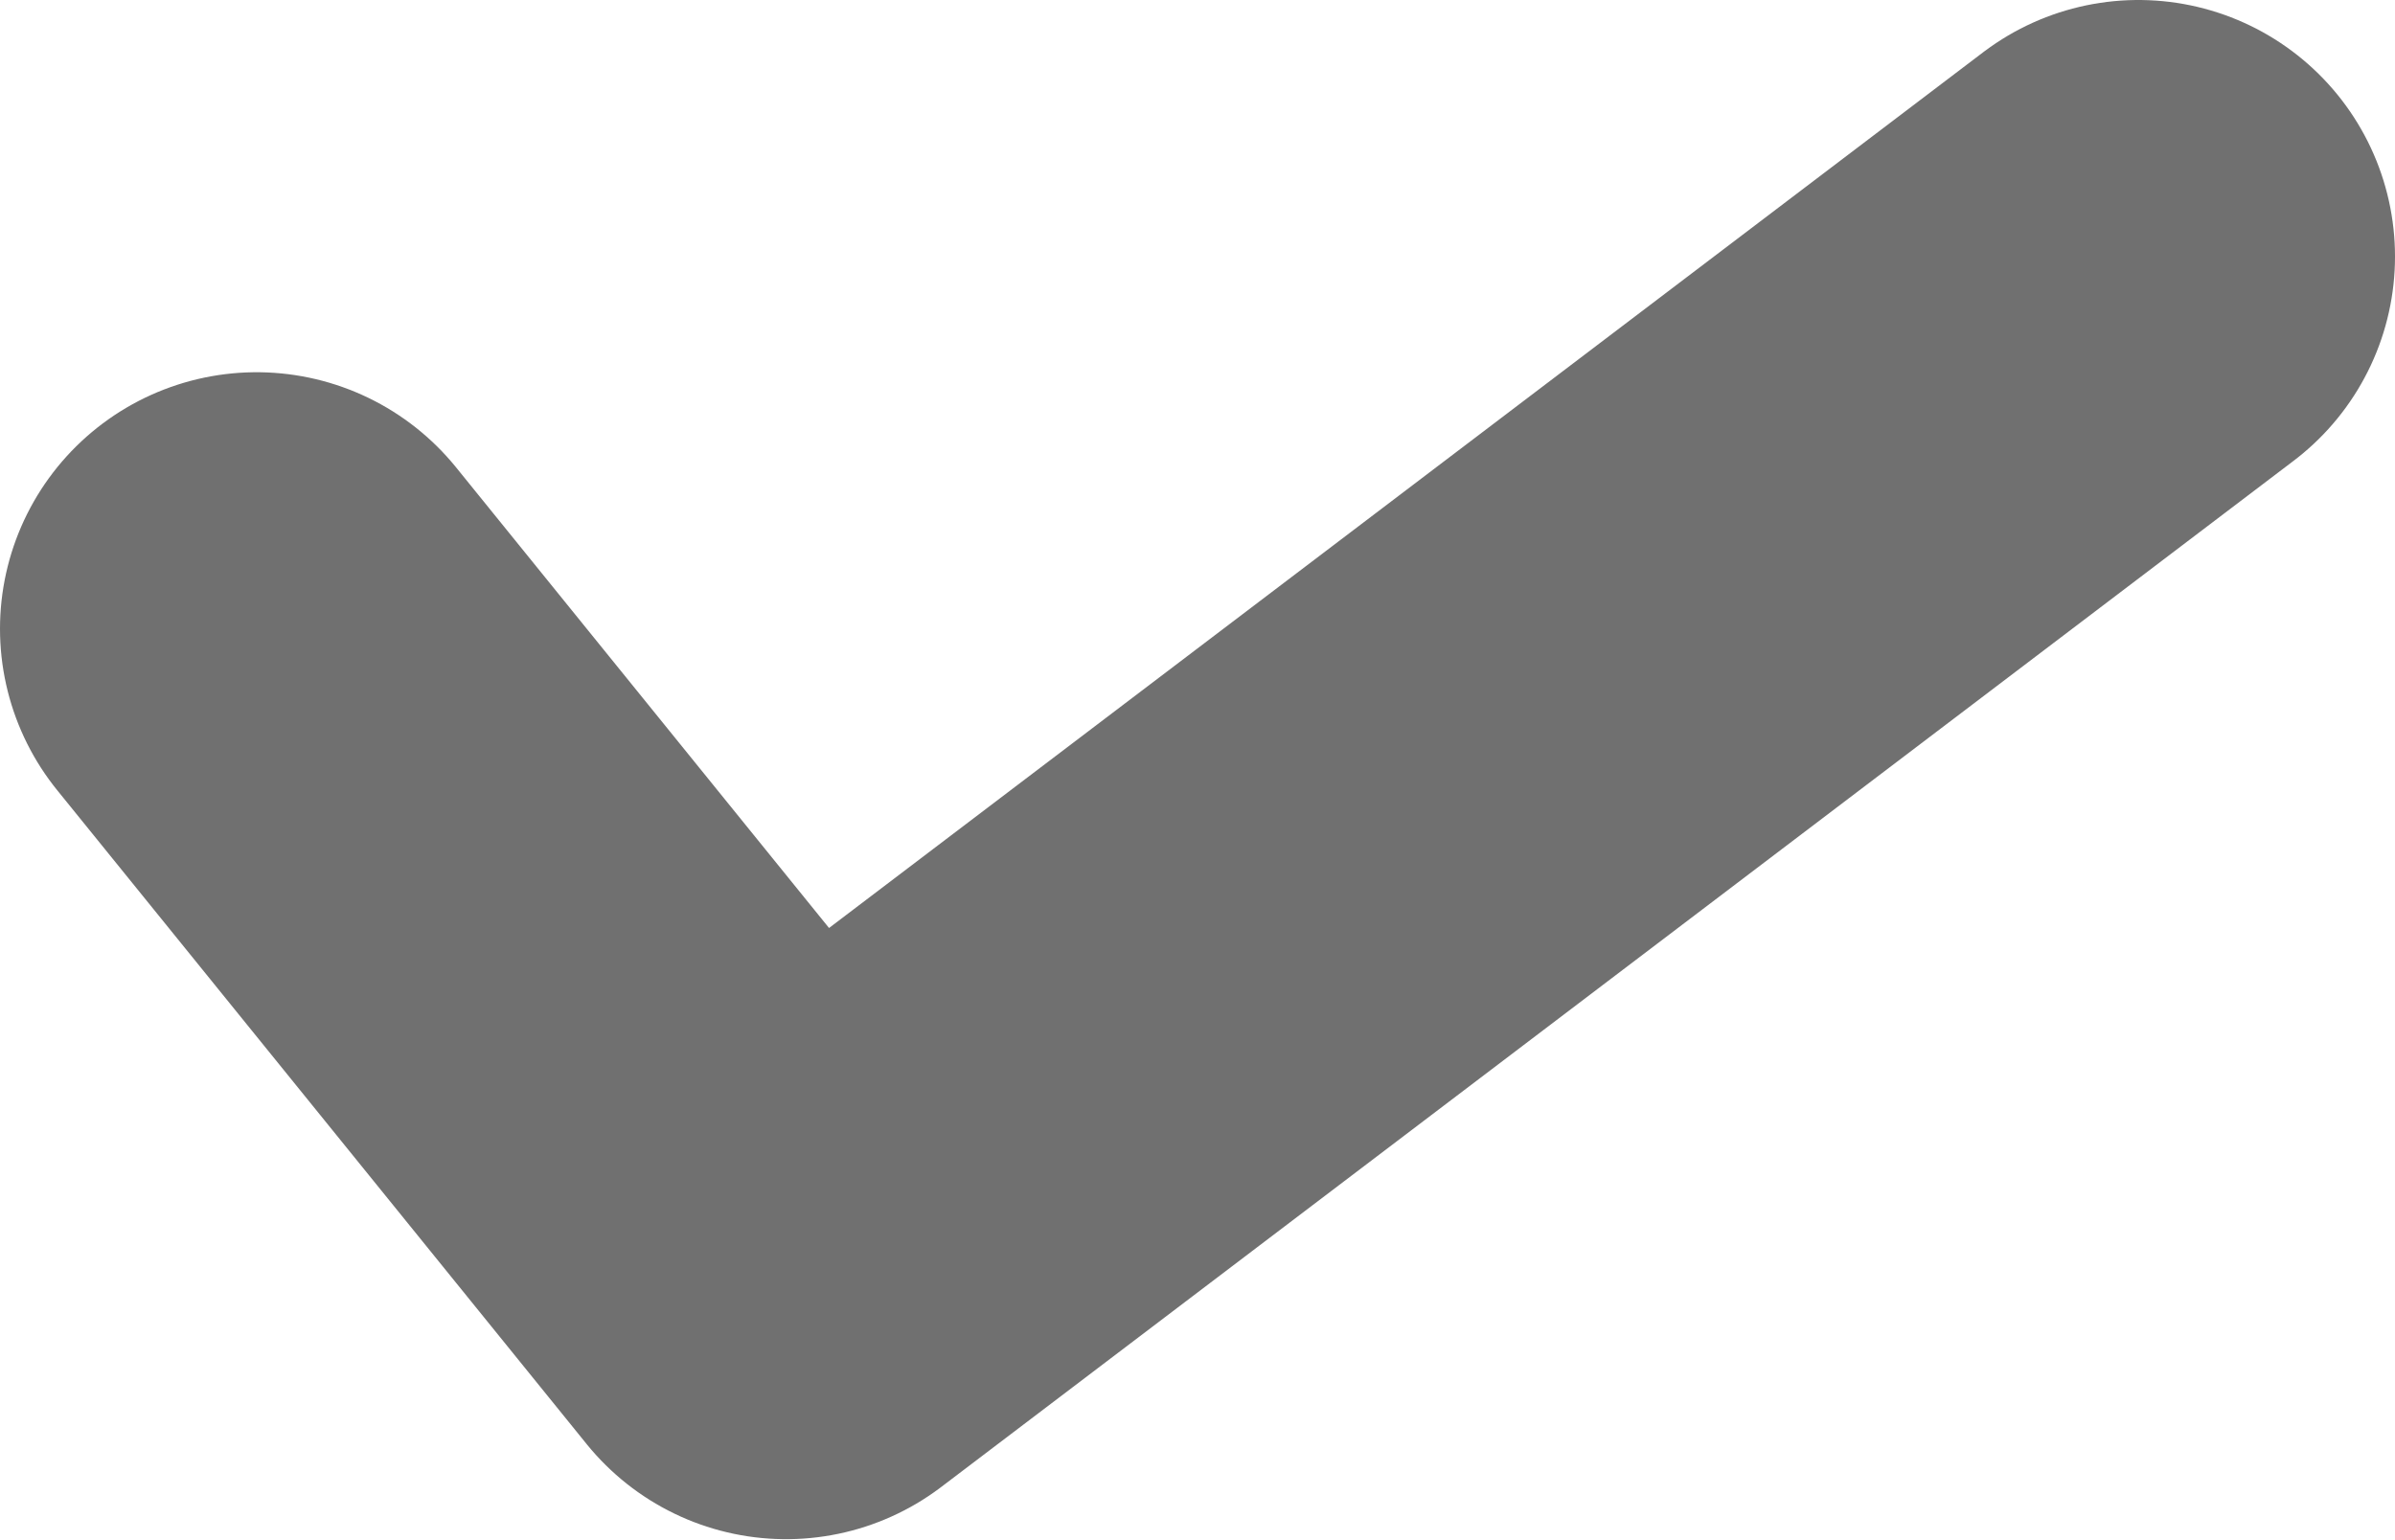
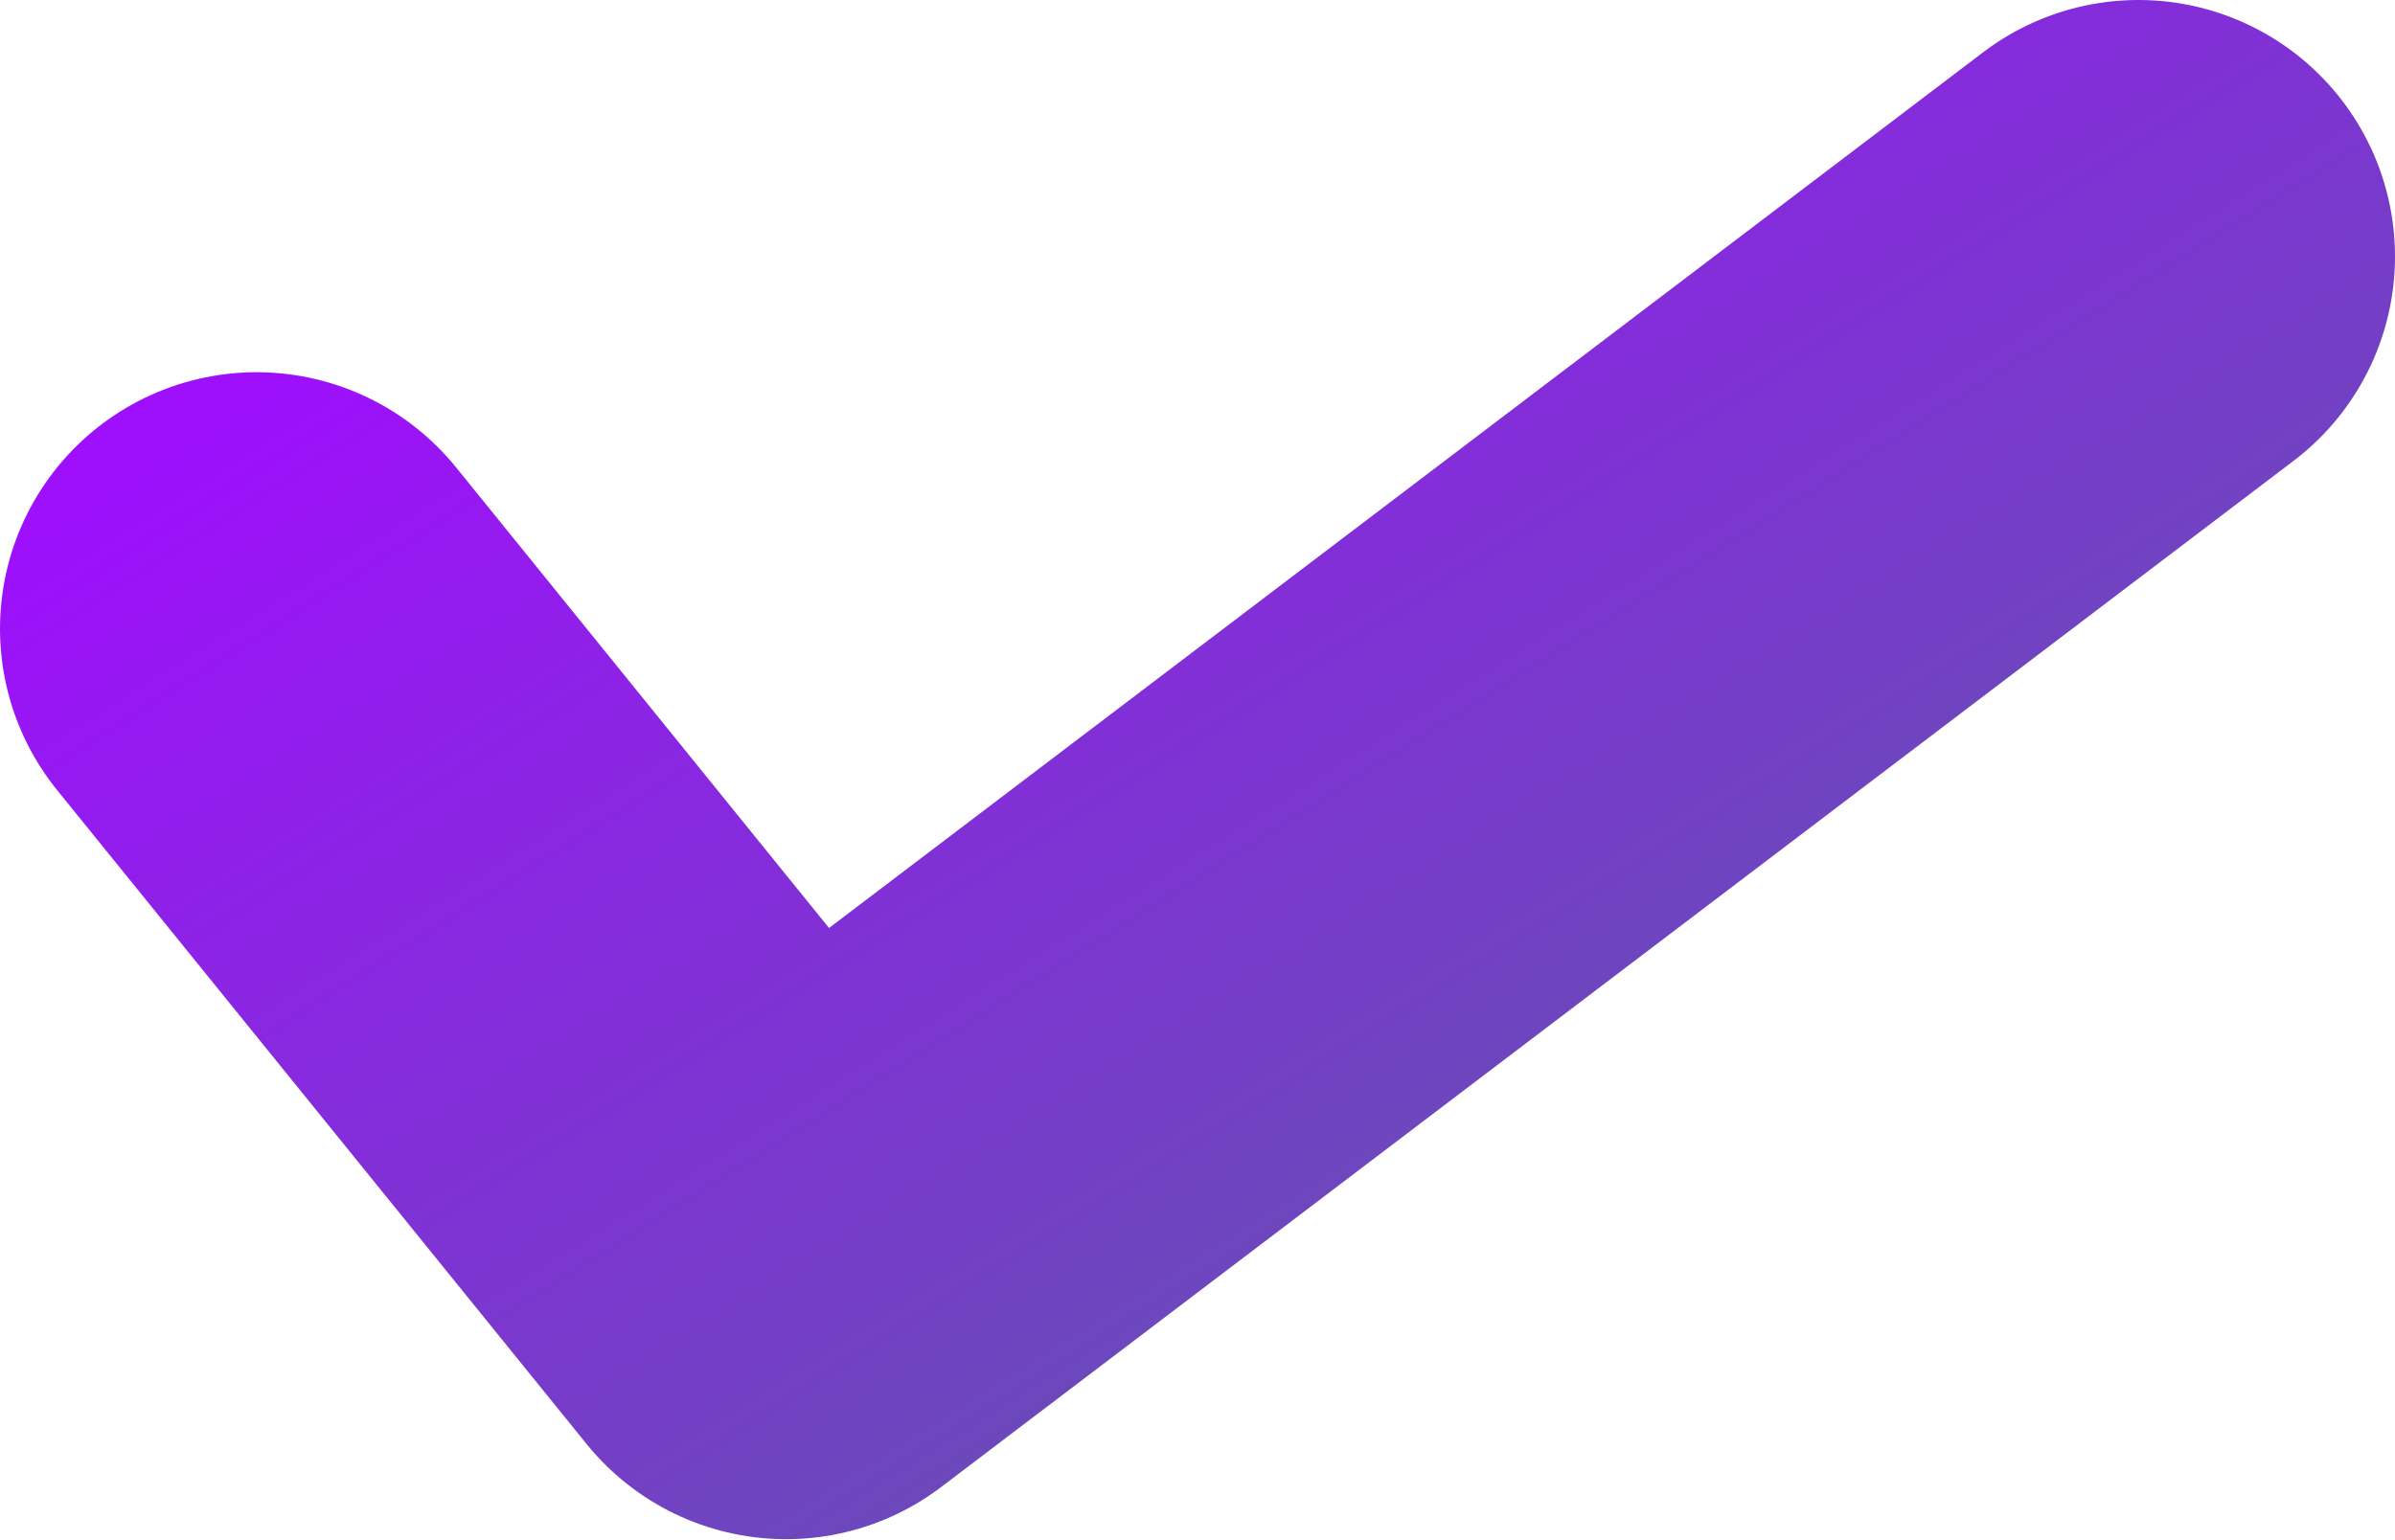
- <svg xmlns="http://www.w3.org/2000/svg" viewBox="0 0 28 18">
+ <svg xmlns="http://www.w3.org/2000/svg" width="28px" height="18px" viewBox="0 0 28 18" version="1.1">
  <defs>
-     <style>
-       .cls-1 {
-         fill: none;
-         stroke: #707070;
-         stroke-linecap: round;
-         stroke-linejoin: round;
-         stroke-miterlimit: 10;
-         stroke-width: 6px;
-       }
-     </style>
+     <linearGradient x1="0%" y1="13.264%" x2="96.815%" y2="96.309%" id="linearGradient-1">
+       <stop stop-color="#9E0FFC" offset="0%" />
+       <stop stop-color="#5C5AA7" offset="100%" />
+     </linearGradient>
  </defs>
-   <path id="Path_2" data-name="Path 2" class="cls-1" d="M0,4.353,6.19,12,22,0" transform="translate(3 3)" />
+   <g id="Page-1" stroke="none" stroke-width="1" fill="none" fill-rule="evenodd" stroke-linecap="round" stroke-linejoin="round">
+     <g id="Live-Chat-Software" transform="translate(-707, -1946)" stroke="url(#linearGradient-1)" stroke-width="6">
+       <polyline id="Path-2" points="710 1953.353 716.19 1961 732 1949" />
+     </g>
+   </g>
</svg>
